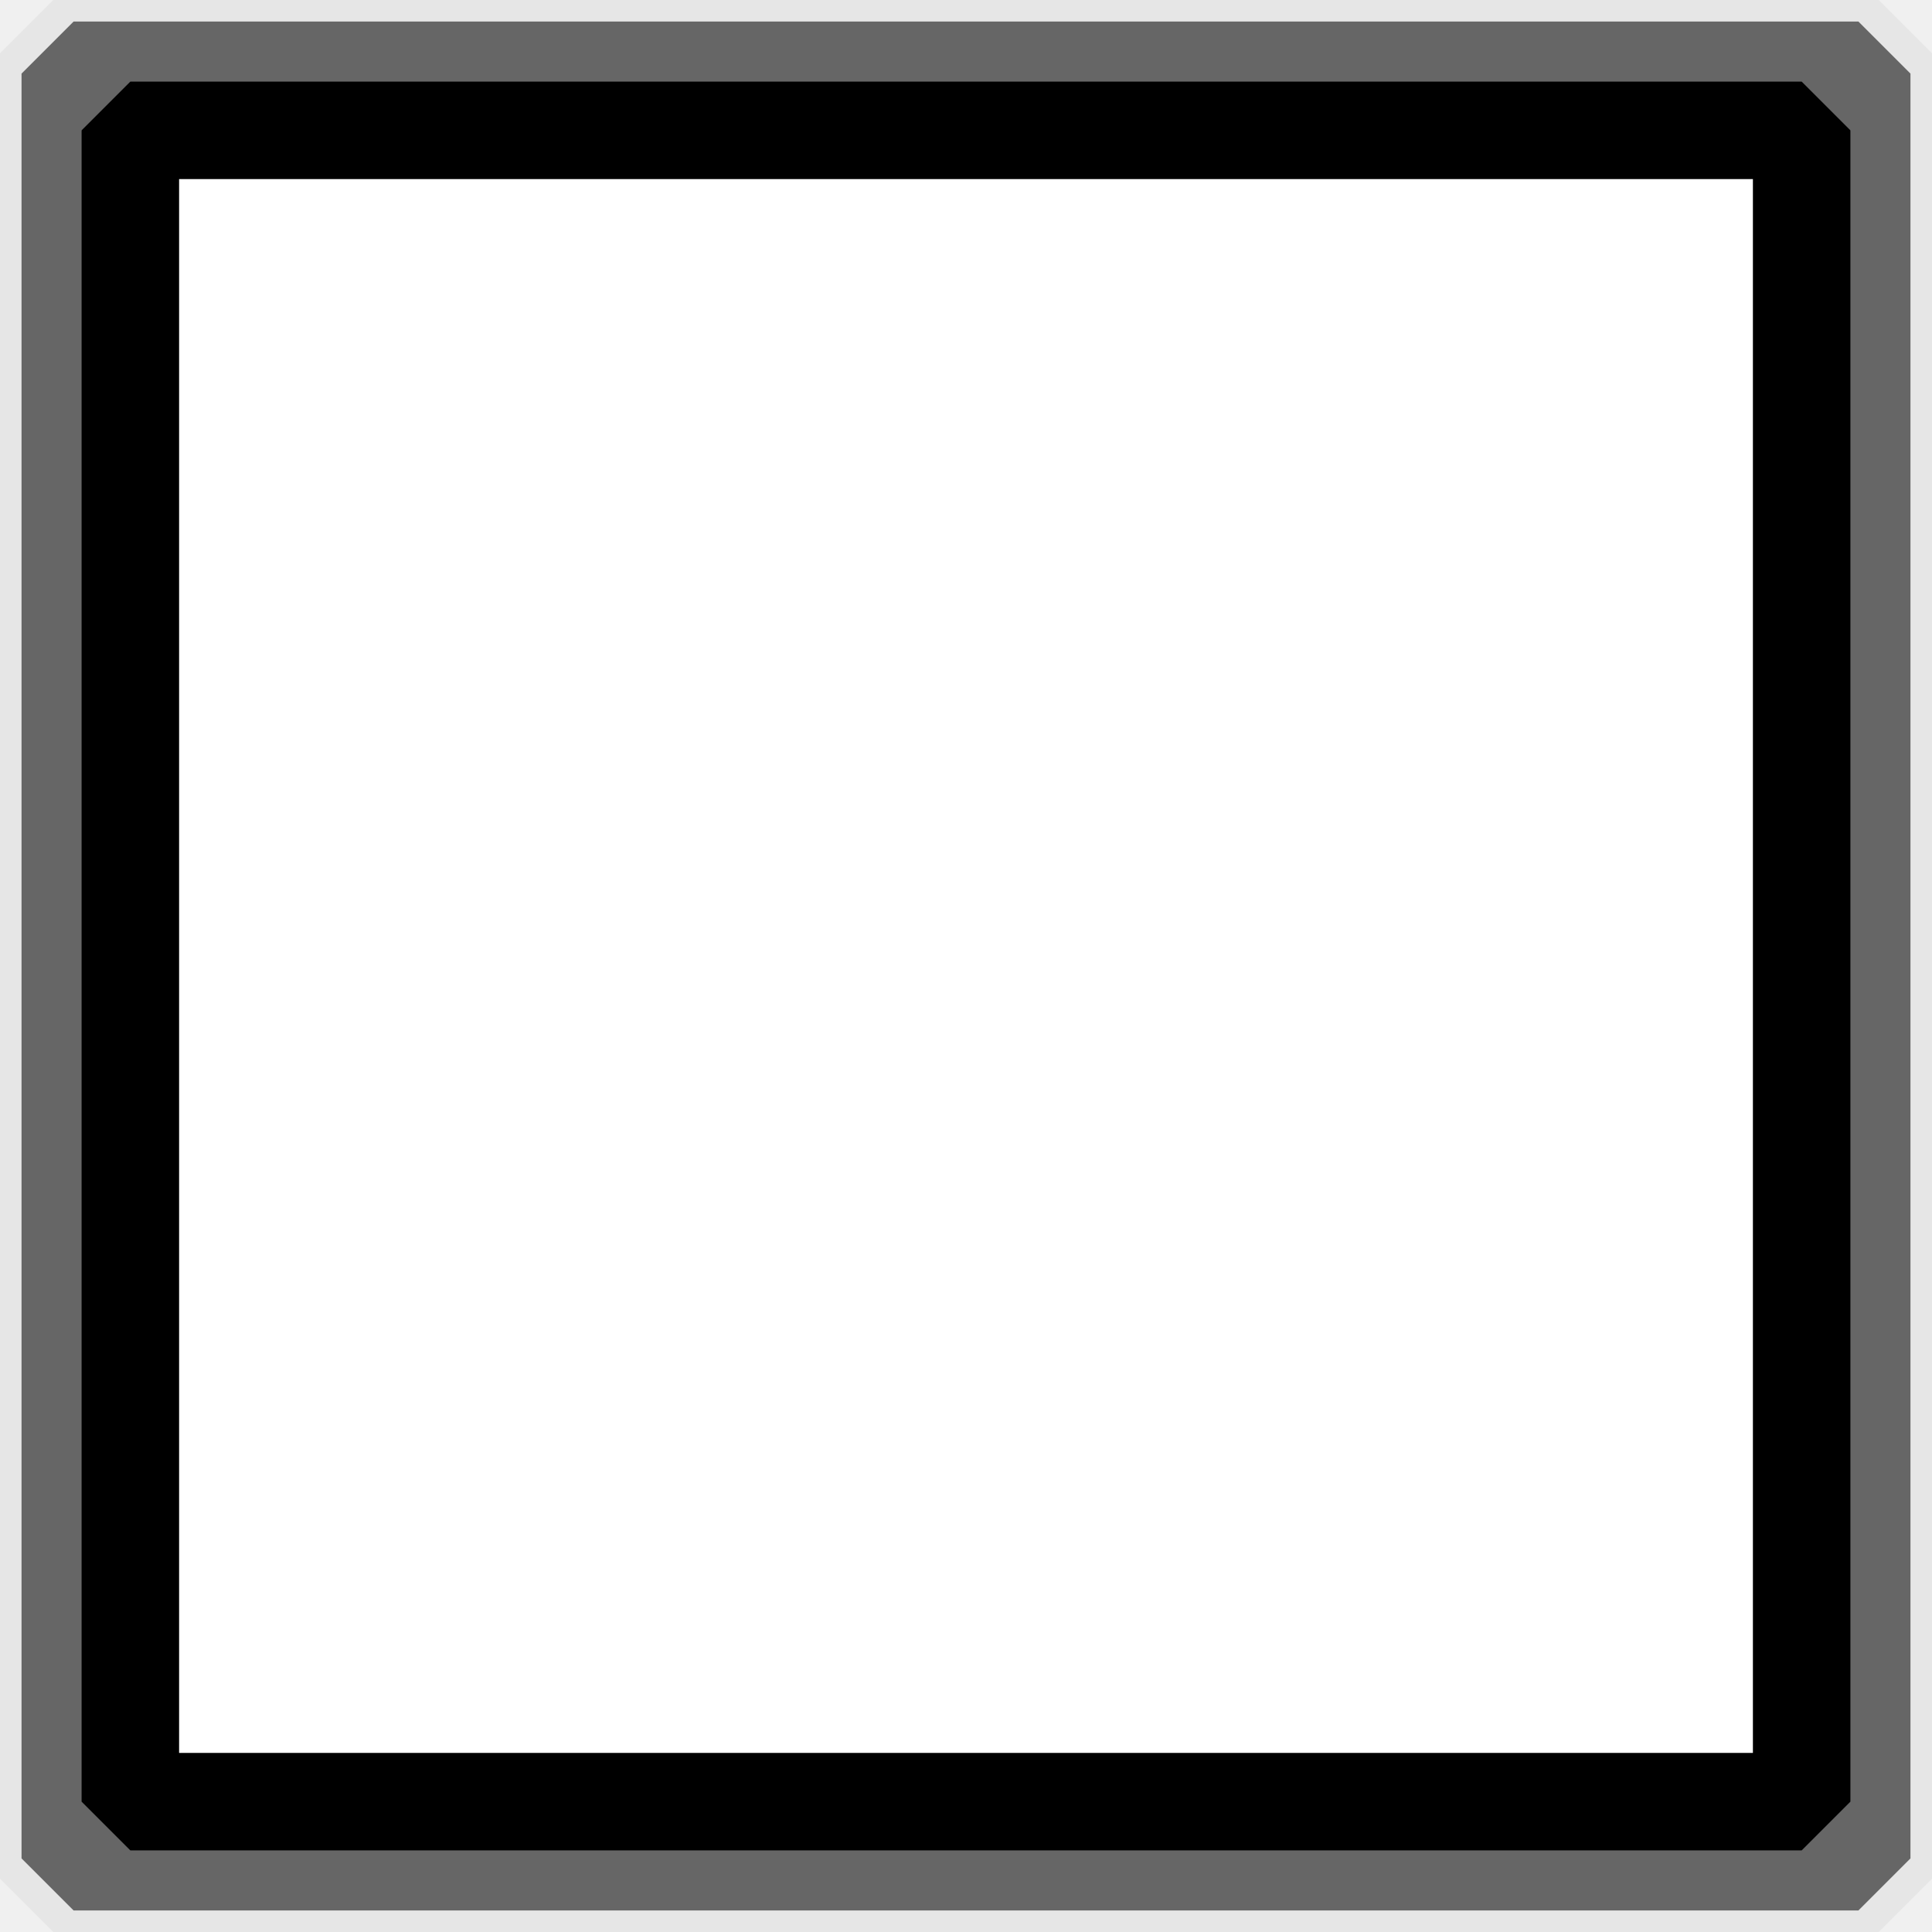
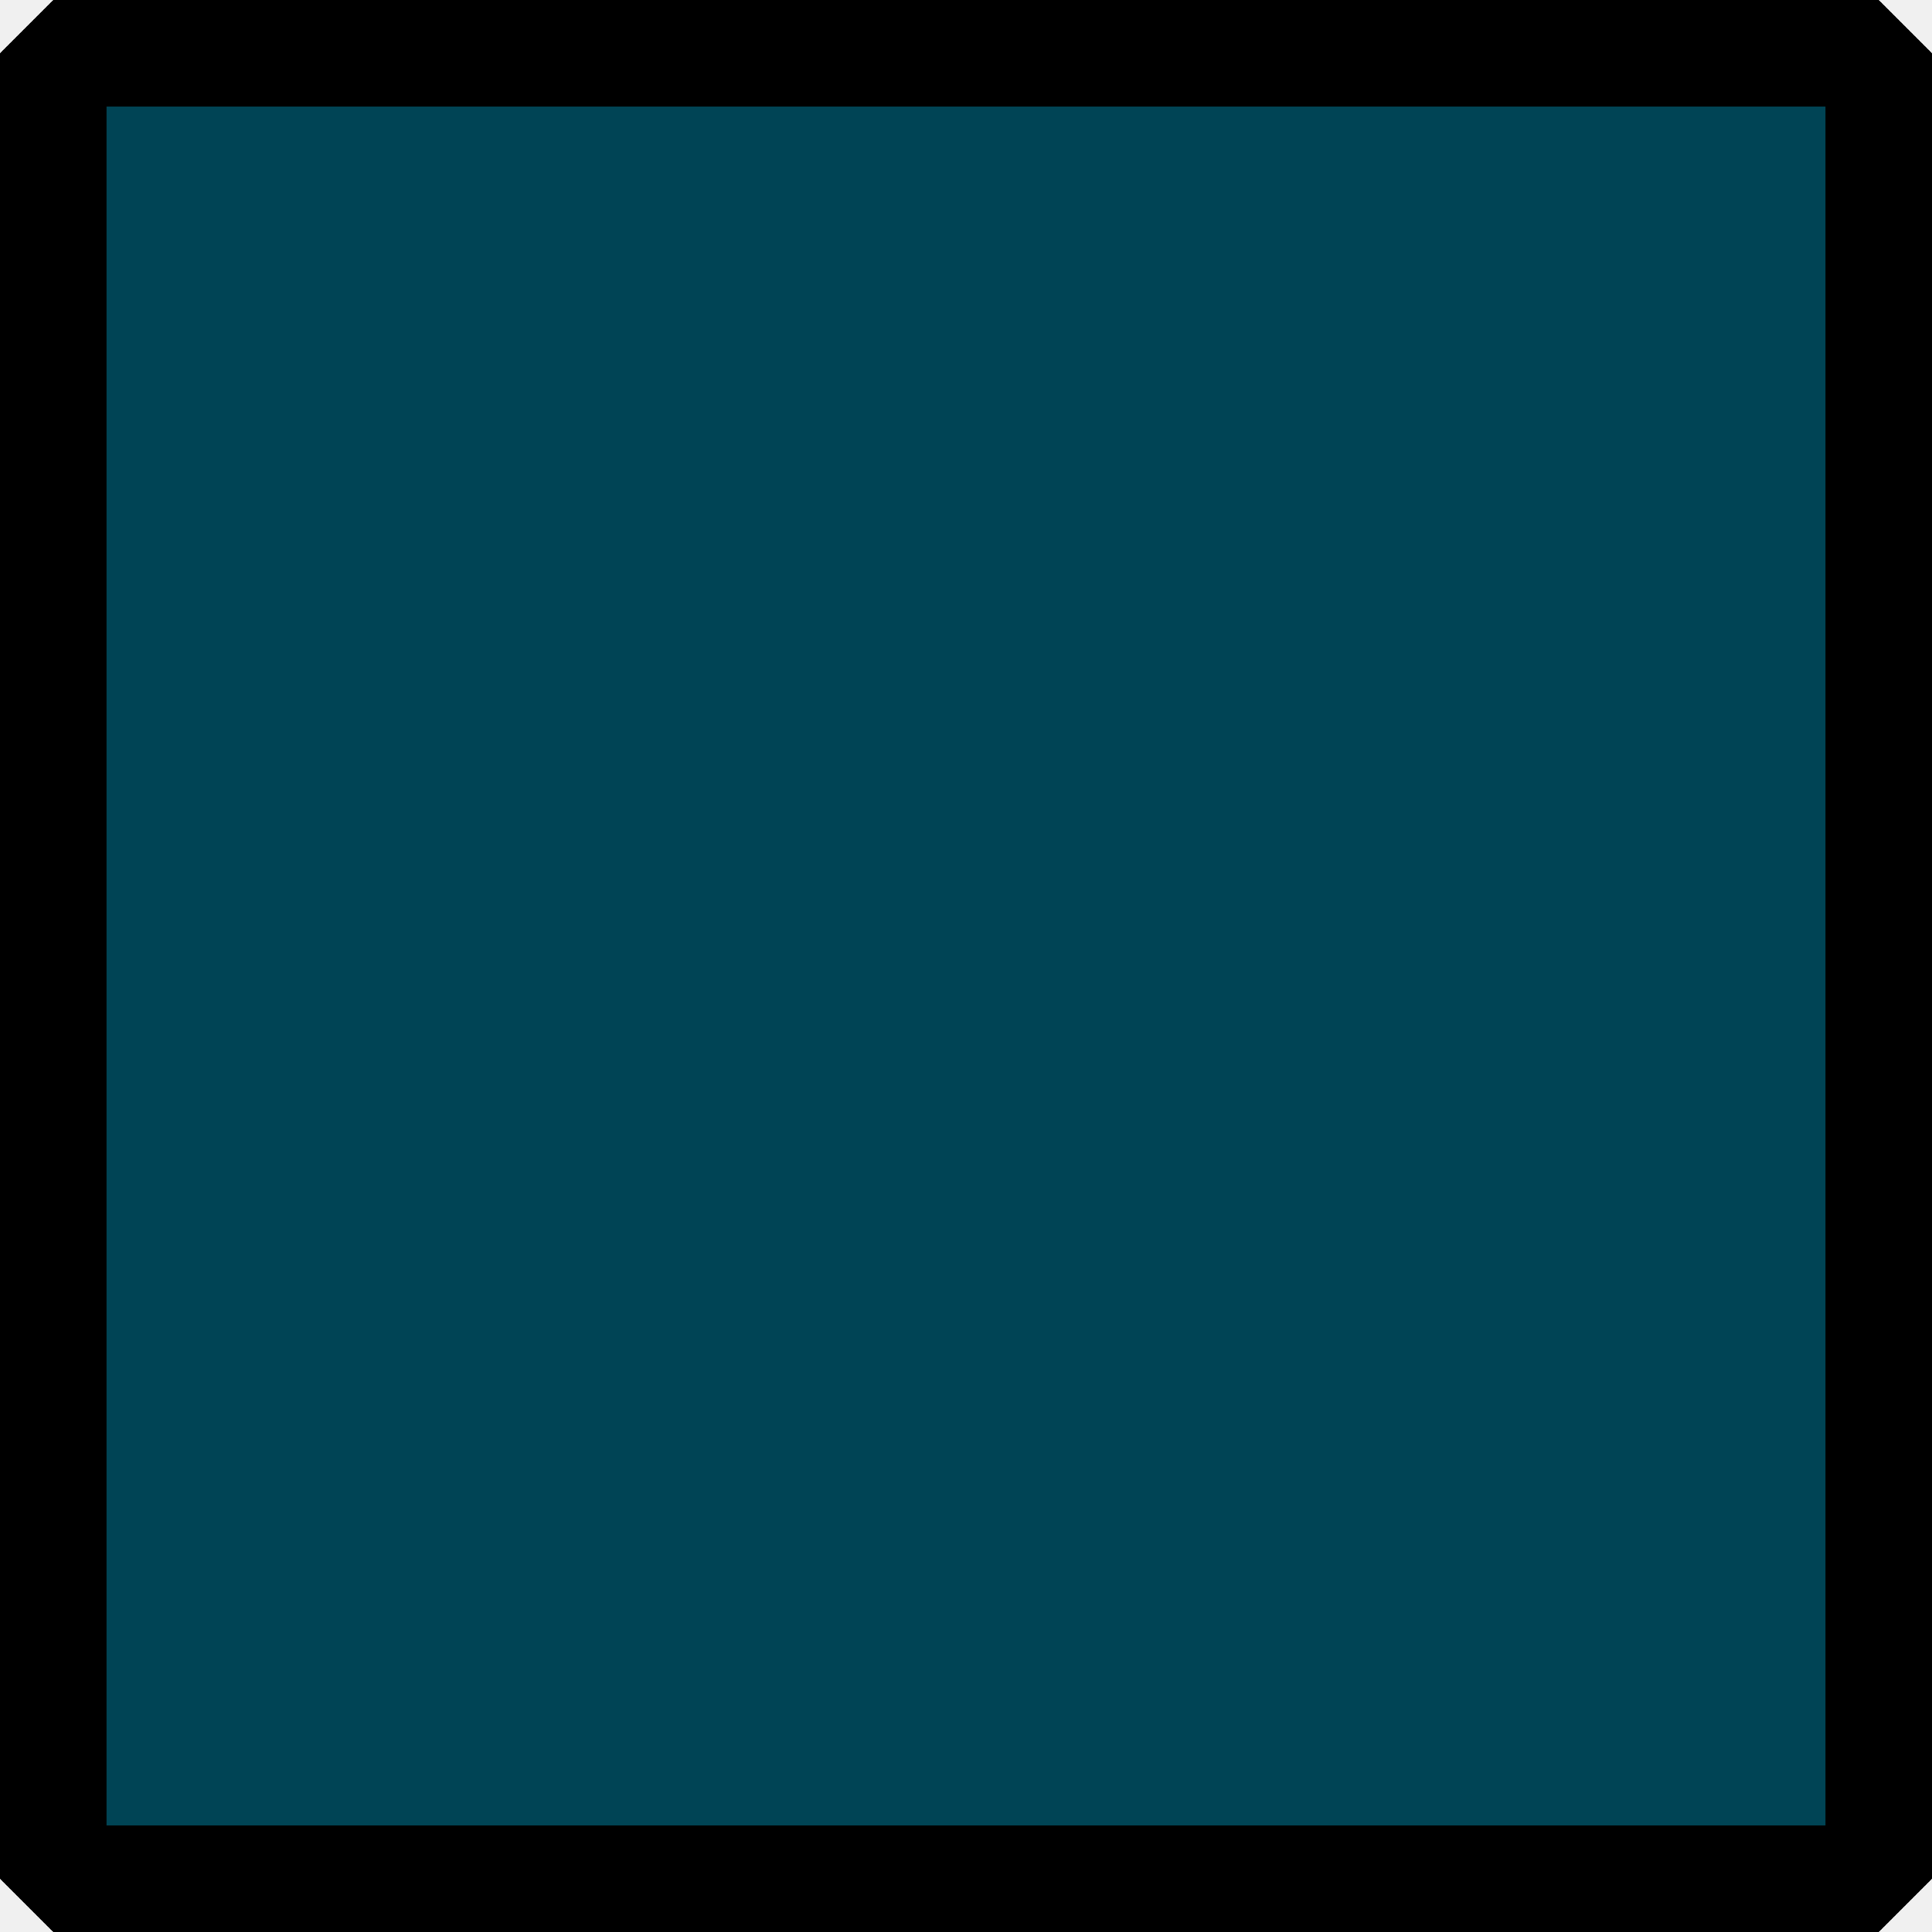
- <svg xmlns="http://www.w3.org/2000/svg" width="158.535" height="158.535" id="svg2" version="1.1">
+ <svg xmlns="http://www.w3.org/2000/svg" width="145.143" height="145.143" id="svg2" version="1.1">
  <defs id="defs4" />
-   <g id="layer1" transform="translate(-173.642,-311.5646)" style="display:inline">
-     <rect style="fill:none;stroke:#e6e6e6;stroke-width:8.738;stroke-linecap:round;stroke-linejoin:bevel;stroke-miterlimit:4;stroke-dasharray:none" id="rect2985-1-7" width="149.797" height="149.797" x="178.011" y="315.933" />
-     <rect style="fill:none;stroke:#666666;stroke-width:8.543;stroke-linecap:round;stroke-linejoin:bevel;stroke-miterlimit:4;stroke-dasharray:none" id="rect2985-1" width="146.457" height="146.457" x="179.681" y="317.604" />
-     <rect style="fill:#ffffff;stroke:#000000;stroke-width:8;stroke-linecap:round;stroke-linejoin:bevel;stroke-miterlimit:4;stroke-dasharray:none" id="rect2985" width="137.143" height="137.143" x="184.338" y="322.261" />
+   <g id="layer1" transform="translate(-180.338,-318.2606)" style="display:inline">
+     <rect style="fill:#004455;stroke:#000000;stroke-width:8;stroke-linecap:round;stroke-linejoin:bevel;stroke-miterlimit:4;stroke-dasharray:none" id="rect2985" width="137.143" height="137.143" x="184.338" y="322.261" />
  </g>
-   <g id="layer2" />
+   <g id="layer2" transform="translate(-6.695997,-6.696031)" />
</svg>
